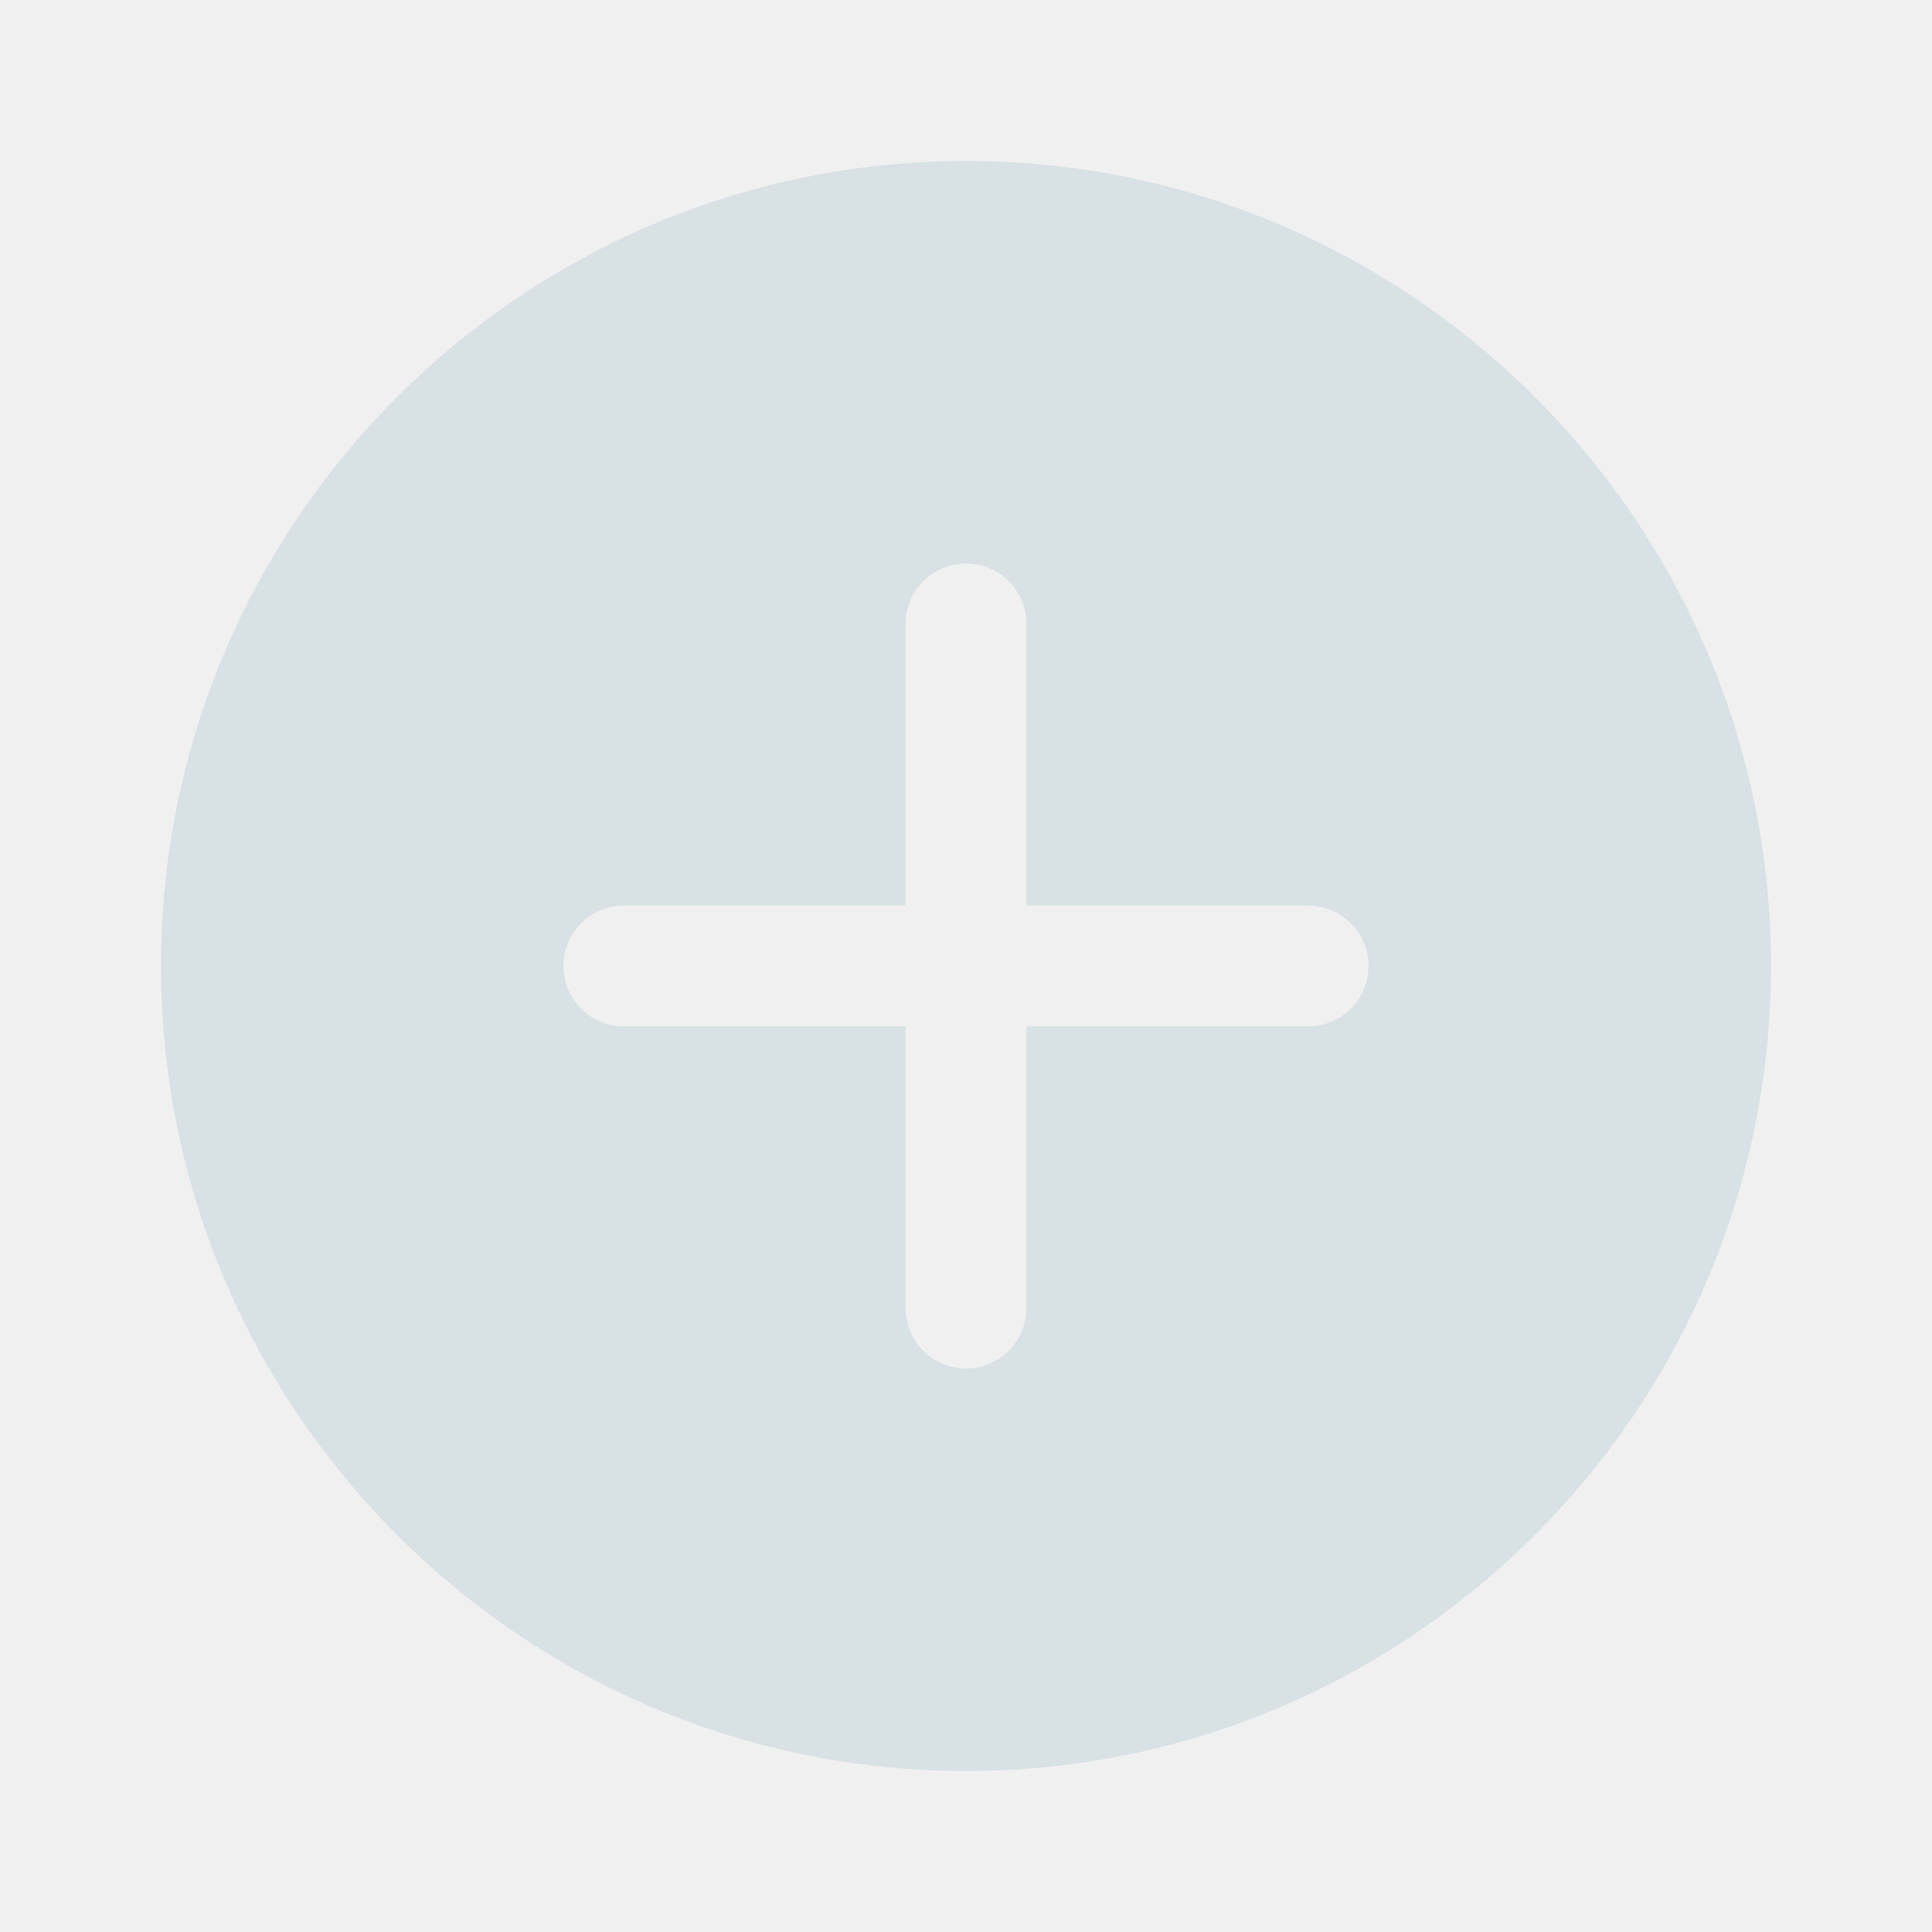
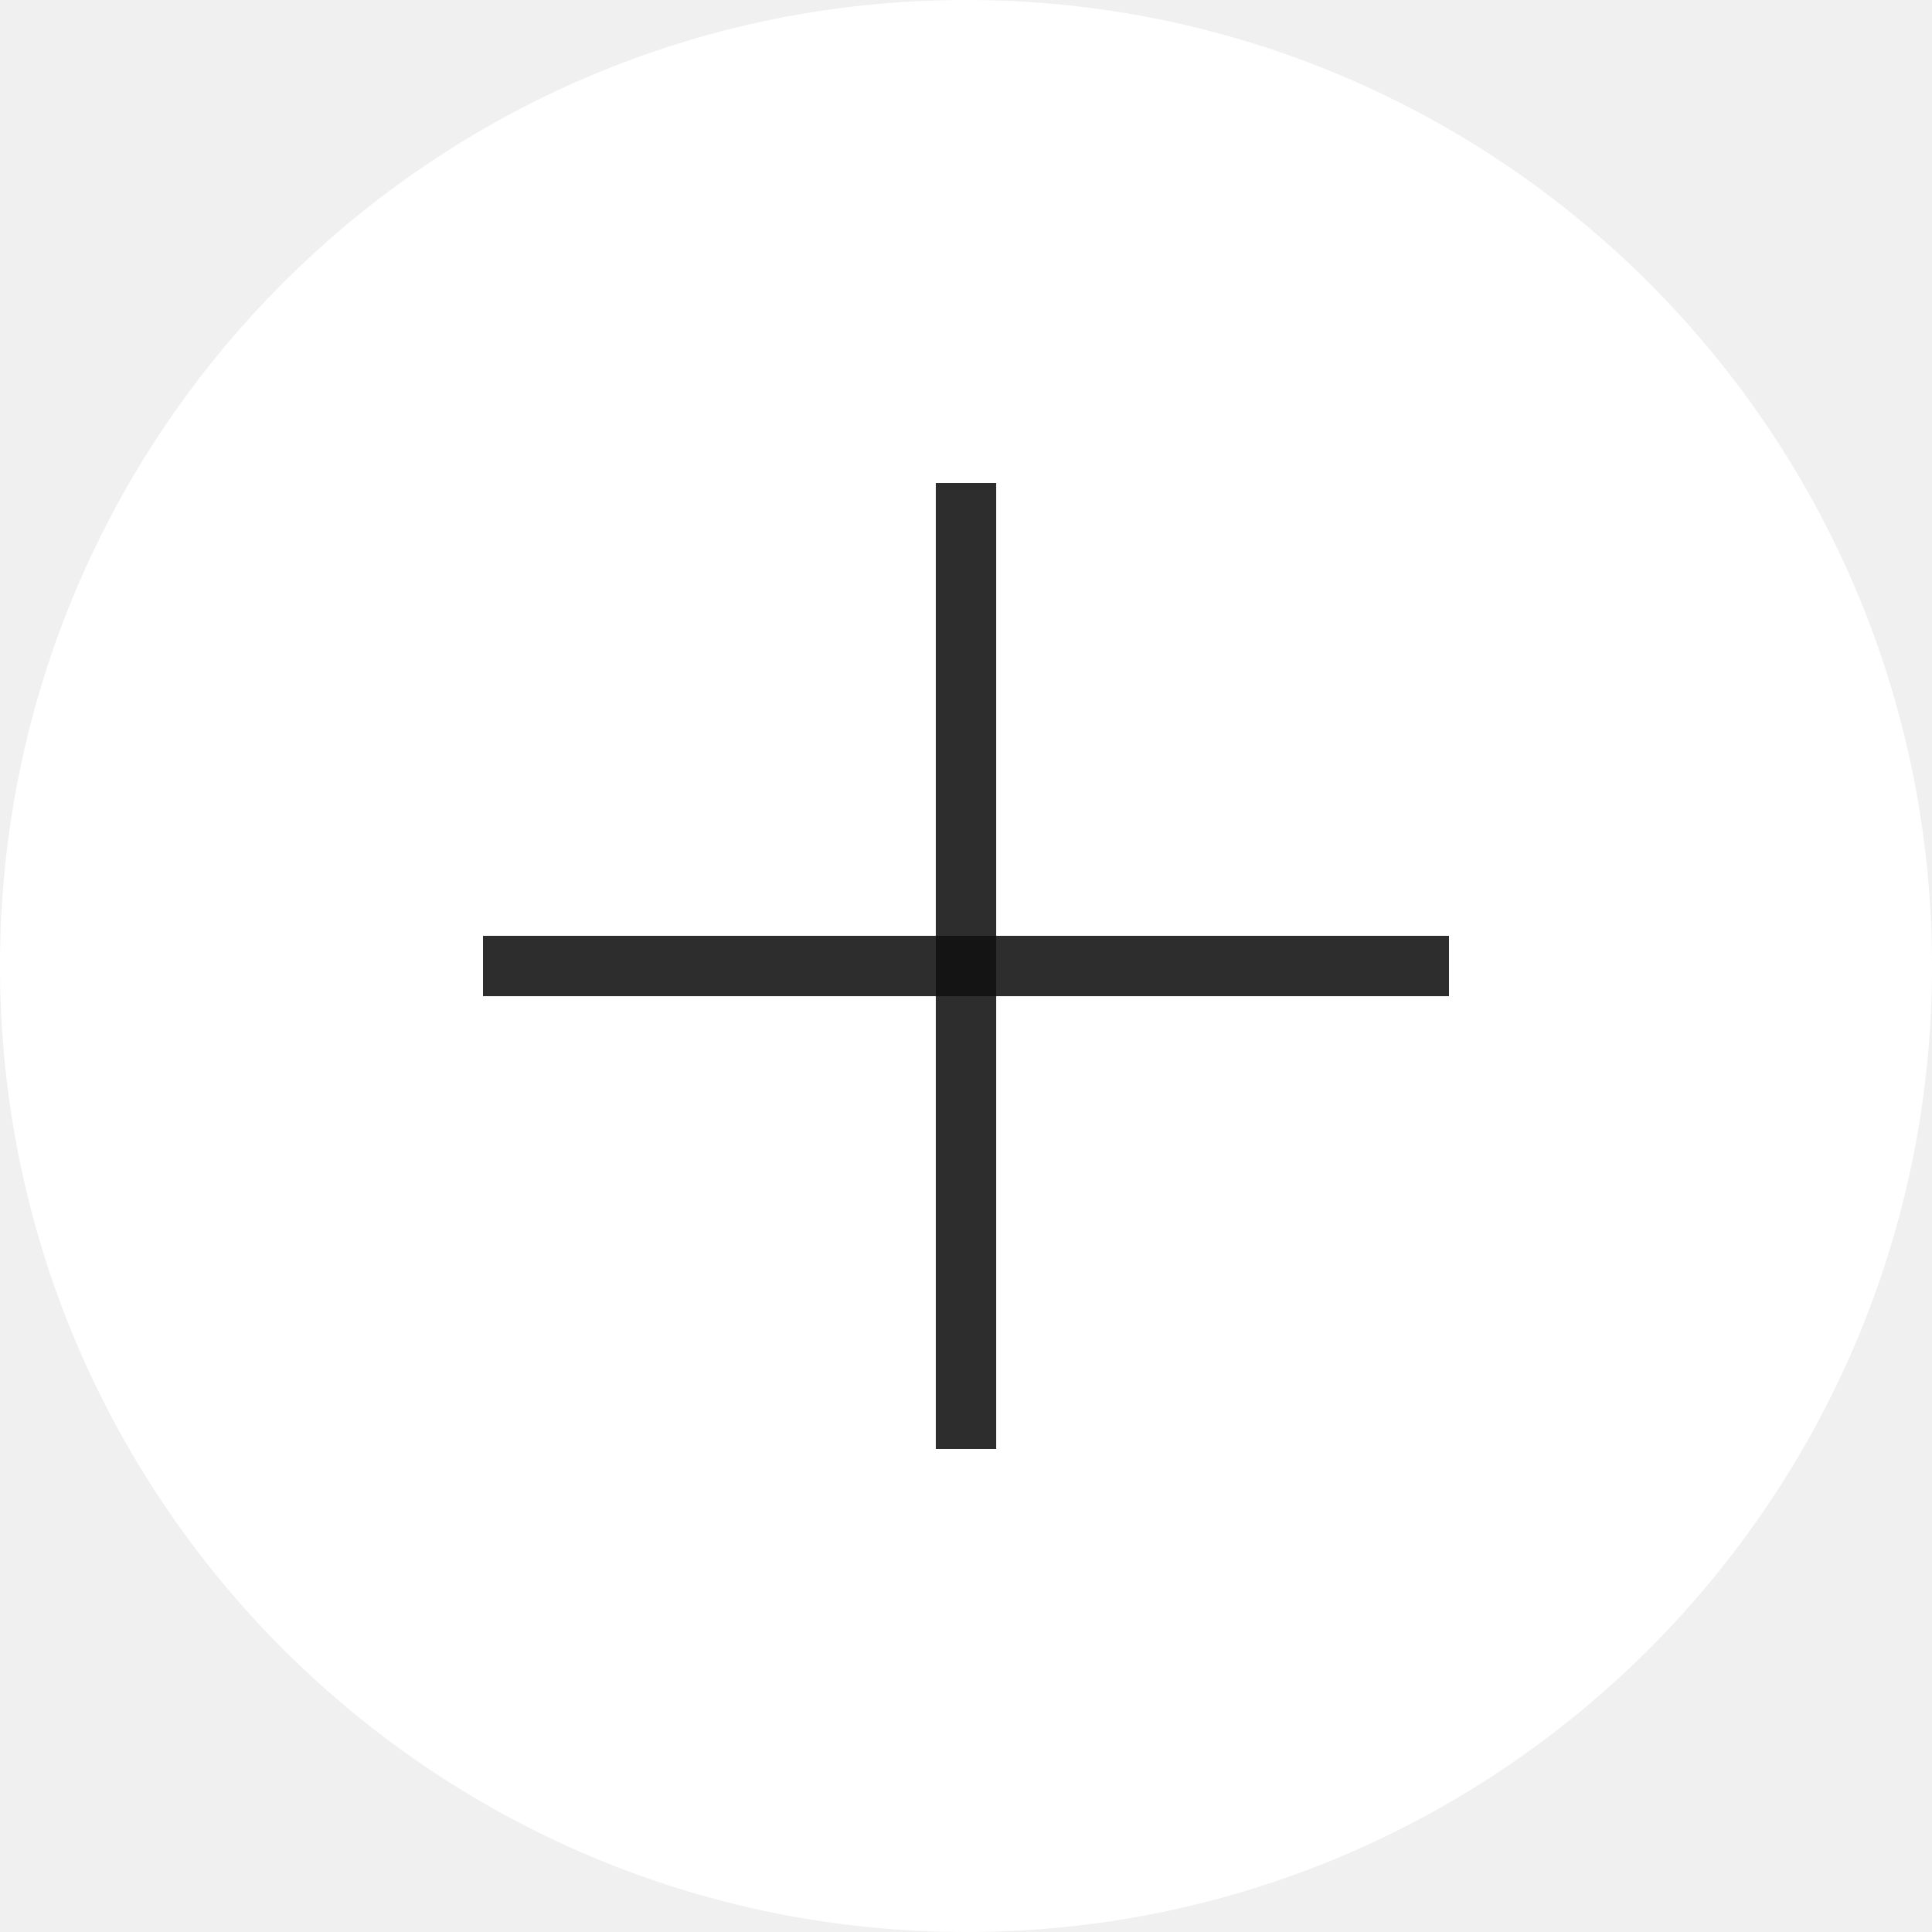
- <svg xmlns="http://www.w3.org/2000/svg" width="30" height="30" viewBox="0 0 30 30" fill="none">
-   <path d="M15 2.5C8.107 2.5 2.5 8.107 2.5 15C2.5 21.892 8.107 27.5 15 27.5C21.892 27.5 27.5 21.892 27.5 15C27.5 8.107 21.892 2.5 15 2.5ZM20.312 15.938H15.938V20.312C15.938 20.831 15.518 21.25 15 21.25C14.482 21.25 14.062 20.831 14.062 20.312V15.938H9.688C9.169 15.938 8.75 15.518 8.75 15C8.75 14.482 9.169 14.062 9.688 14.062H14.062V9.688C14.062 9.169 14.482 8.75 15 8.75C15.518 8.75 15.938 9.169 15.938 9.688V14.062H20.312C20.831 14.062 21.25 14.482 21.25 15C21.25 15.518 20.831 15.938 20.312 15.938Z" fill="#D8E1E4" />
+ <svg xmlns="http://www.w3.org/2000/svg" width="32" height="32" viewBox="0 0 32 32" fill="none">
+   <rect width="32" height="32" rx="16" fill="white" />
+   <path d="M8 16L24 16" stroke="#111111" stroke-opacity="0.88" stroke-miterlimit="10" stroke-linejoin="round" />
+   <path d="M16 24V8" stroke="#111111" stroke-opacity="0.88" stroke-miterlimit="10" stroke-linejoin="round" />
</svg>
